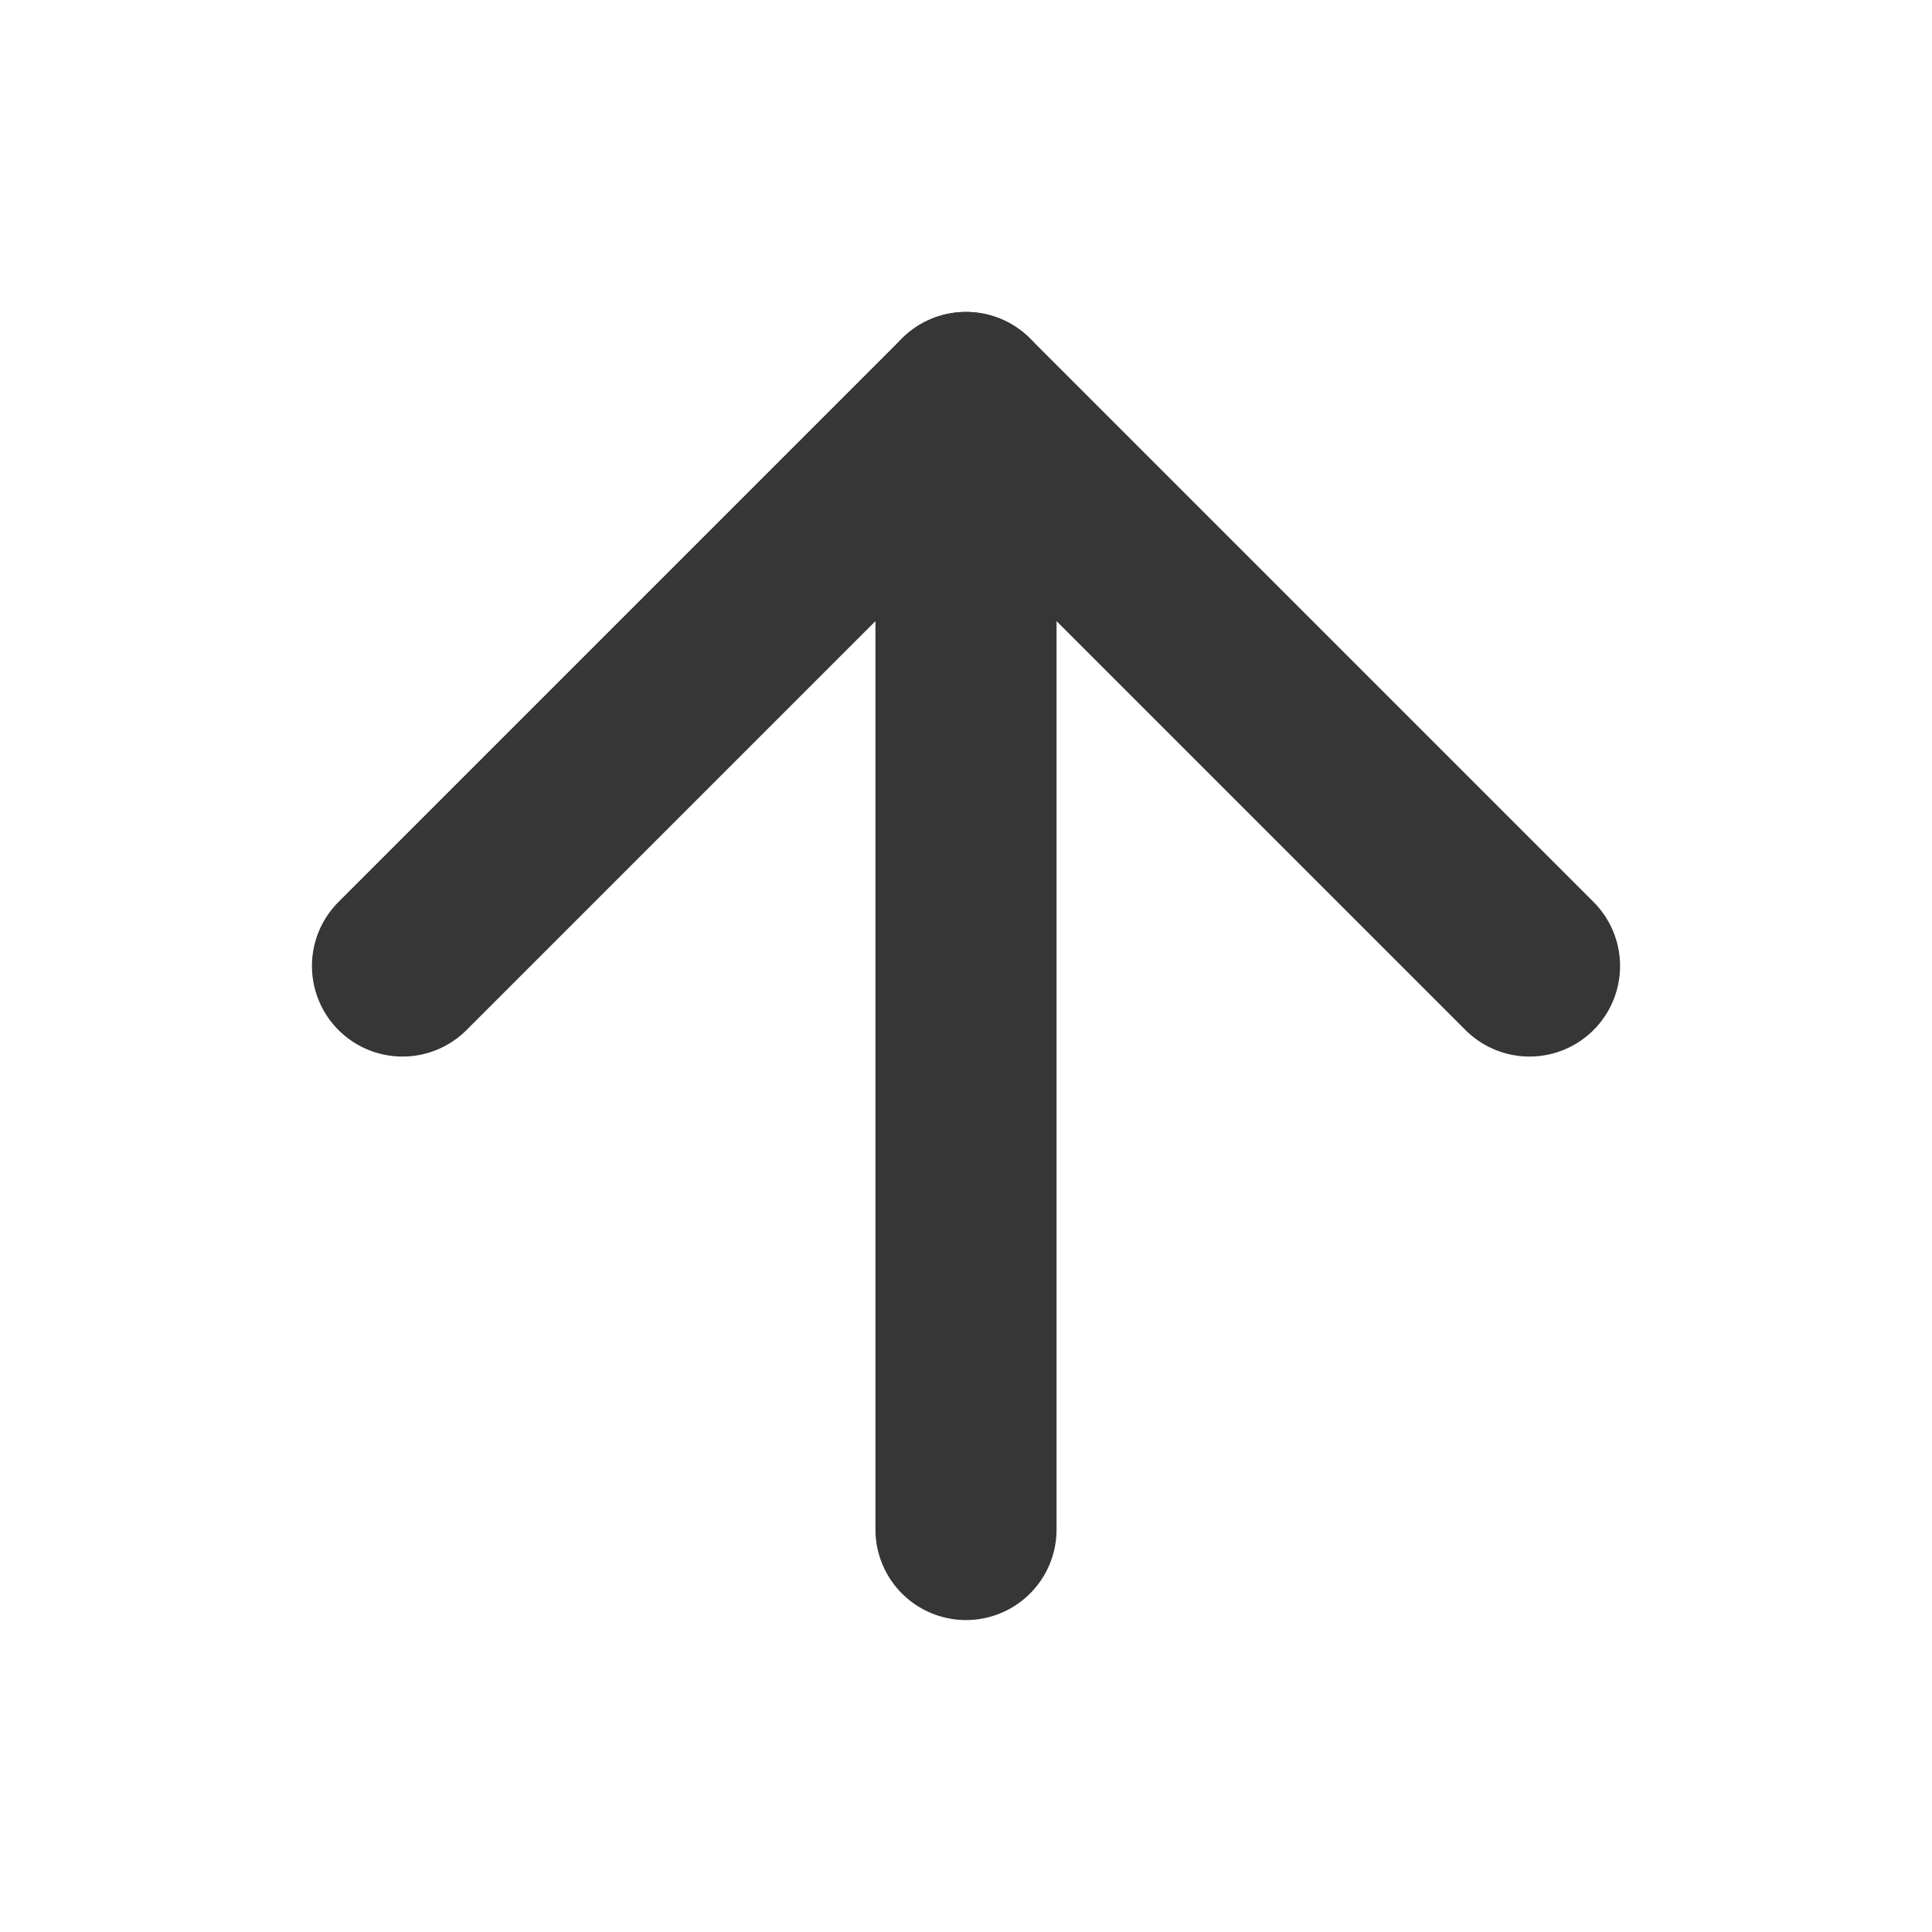
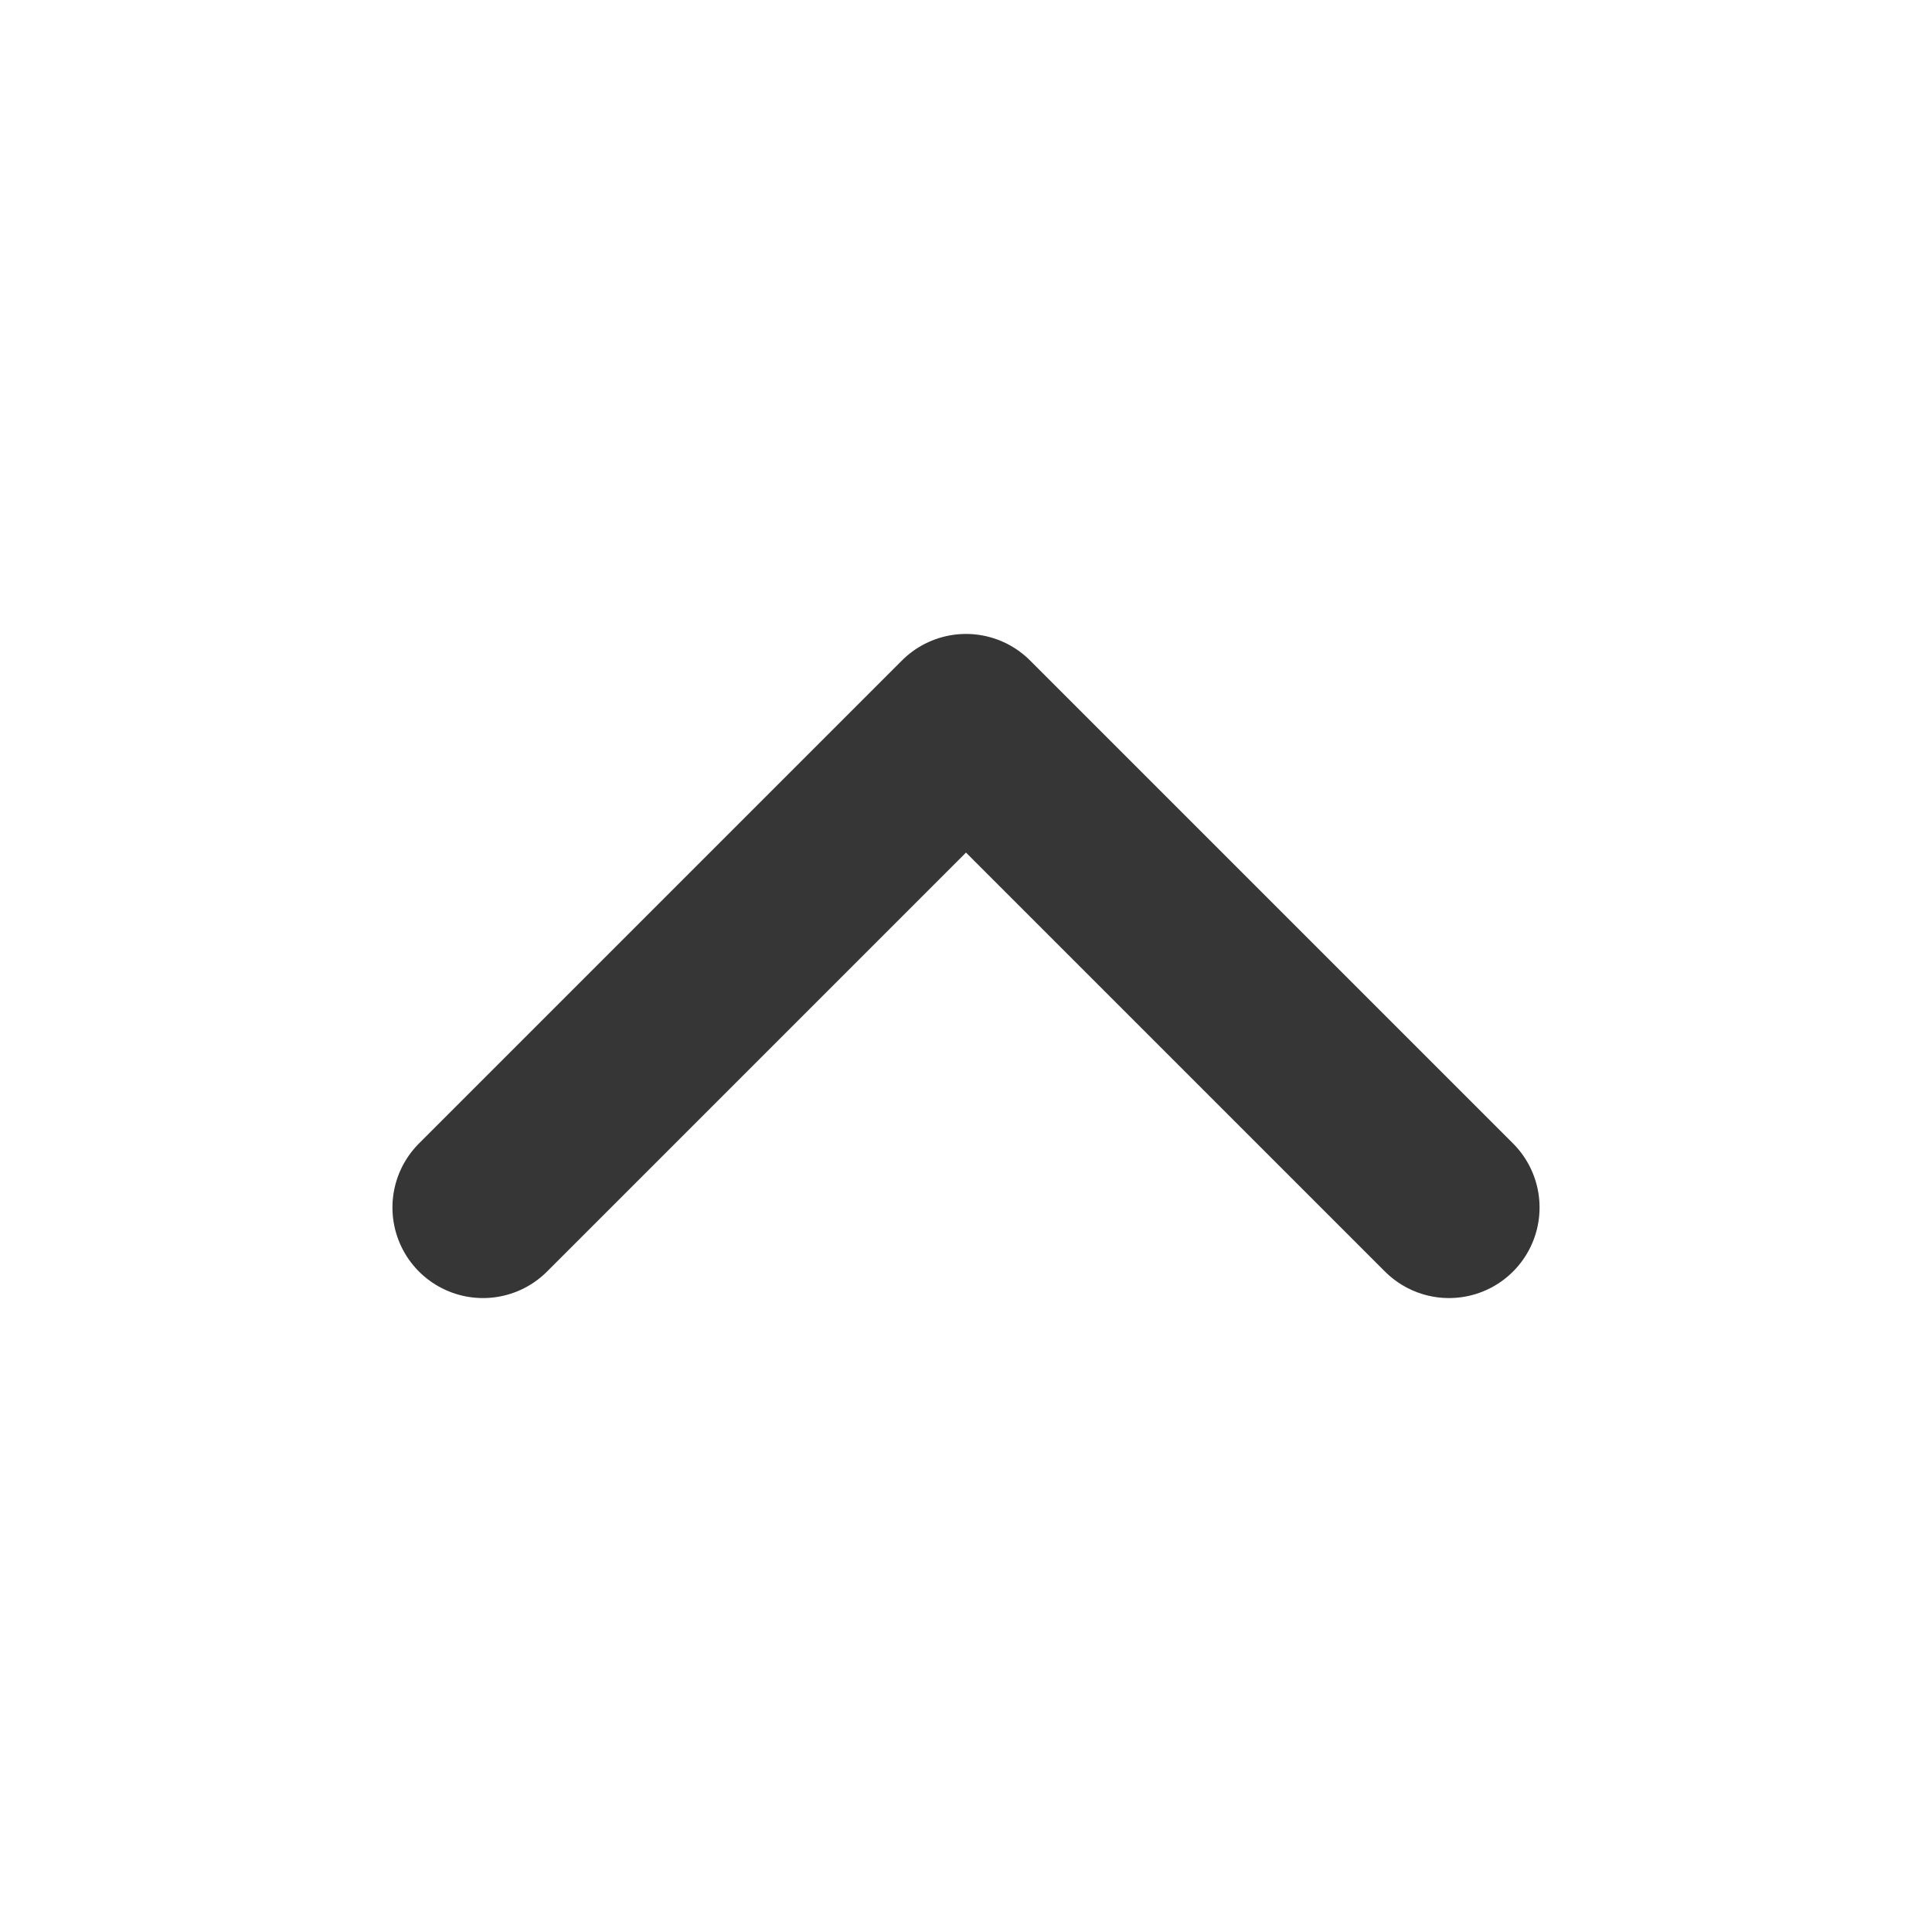
<svg xmlns="http://www.w3.org/2000/svg" width="16" height="16" viewBox="0 0 24 24">
  <style id="current-color-scheme" type="text/css">.ColorScheme-Text { color:#363636; } .ColorScheme-Background { color:#eff0f1; } .ColorScheme-Highlight { color:#5657f5; } .ColorScheme-PositiveText { color:#27ae60; } .ColorScheme-NeutralText { color:#f67400; } .ColorScheme-NegativeText { color:#da4453; }</style>
  <g class="ColorScheme-Text" fill="none" stroke="currentColor" stroke-width="2.25" stroke-linecap="round" stroke-linejoin="round">
-     <path d="m5 12 7-7 7 7" />
-     <path d="M12 19V5" />
+     <path d="m18 15-6-6-6 6" />
  </g>
</svg>
